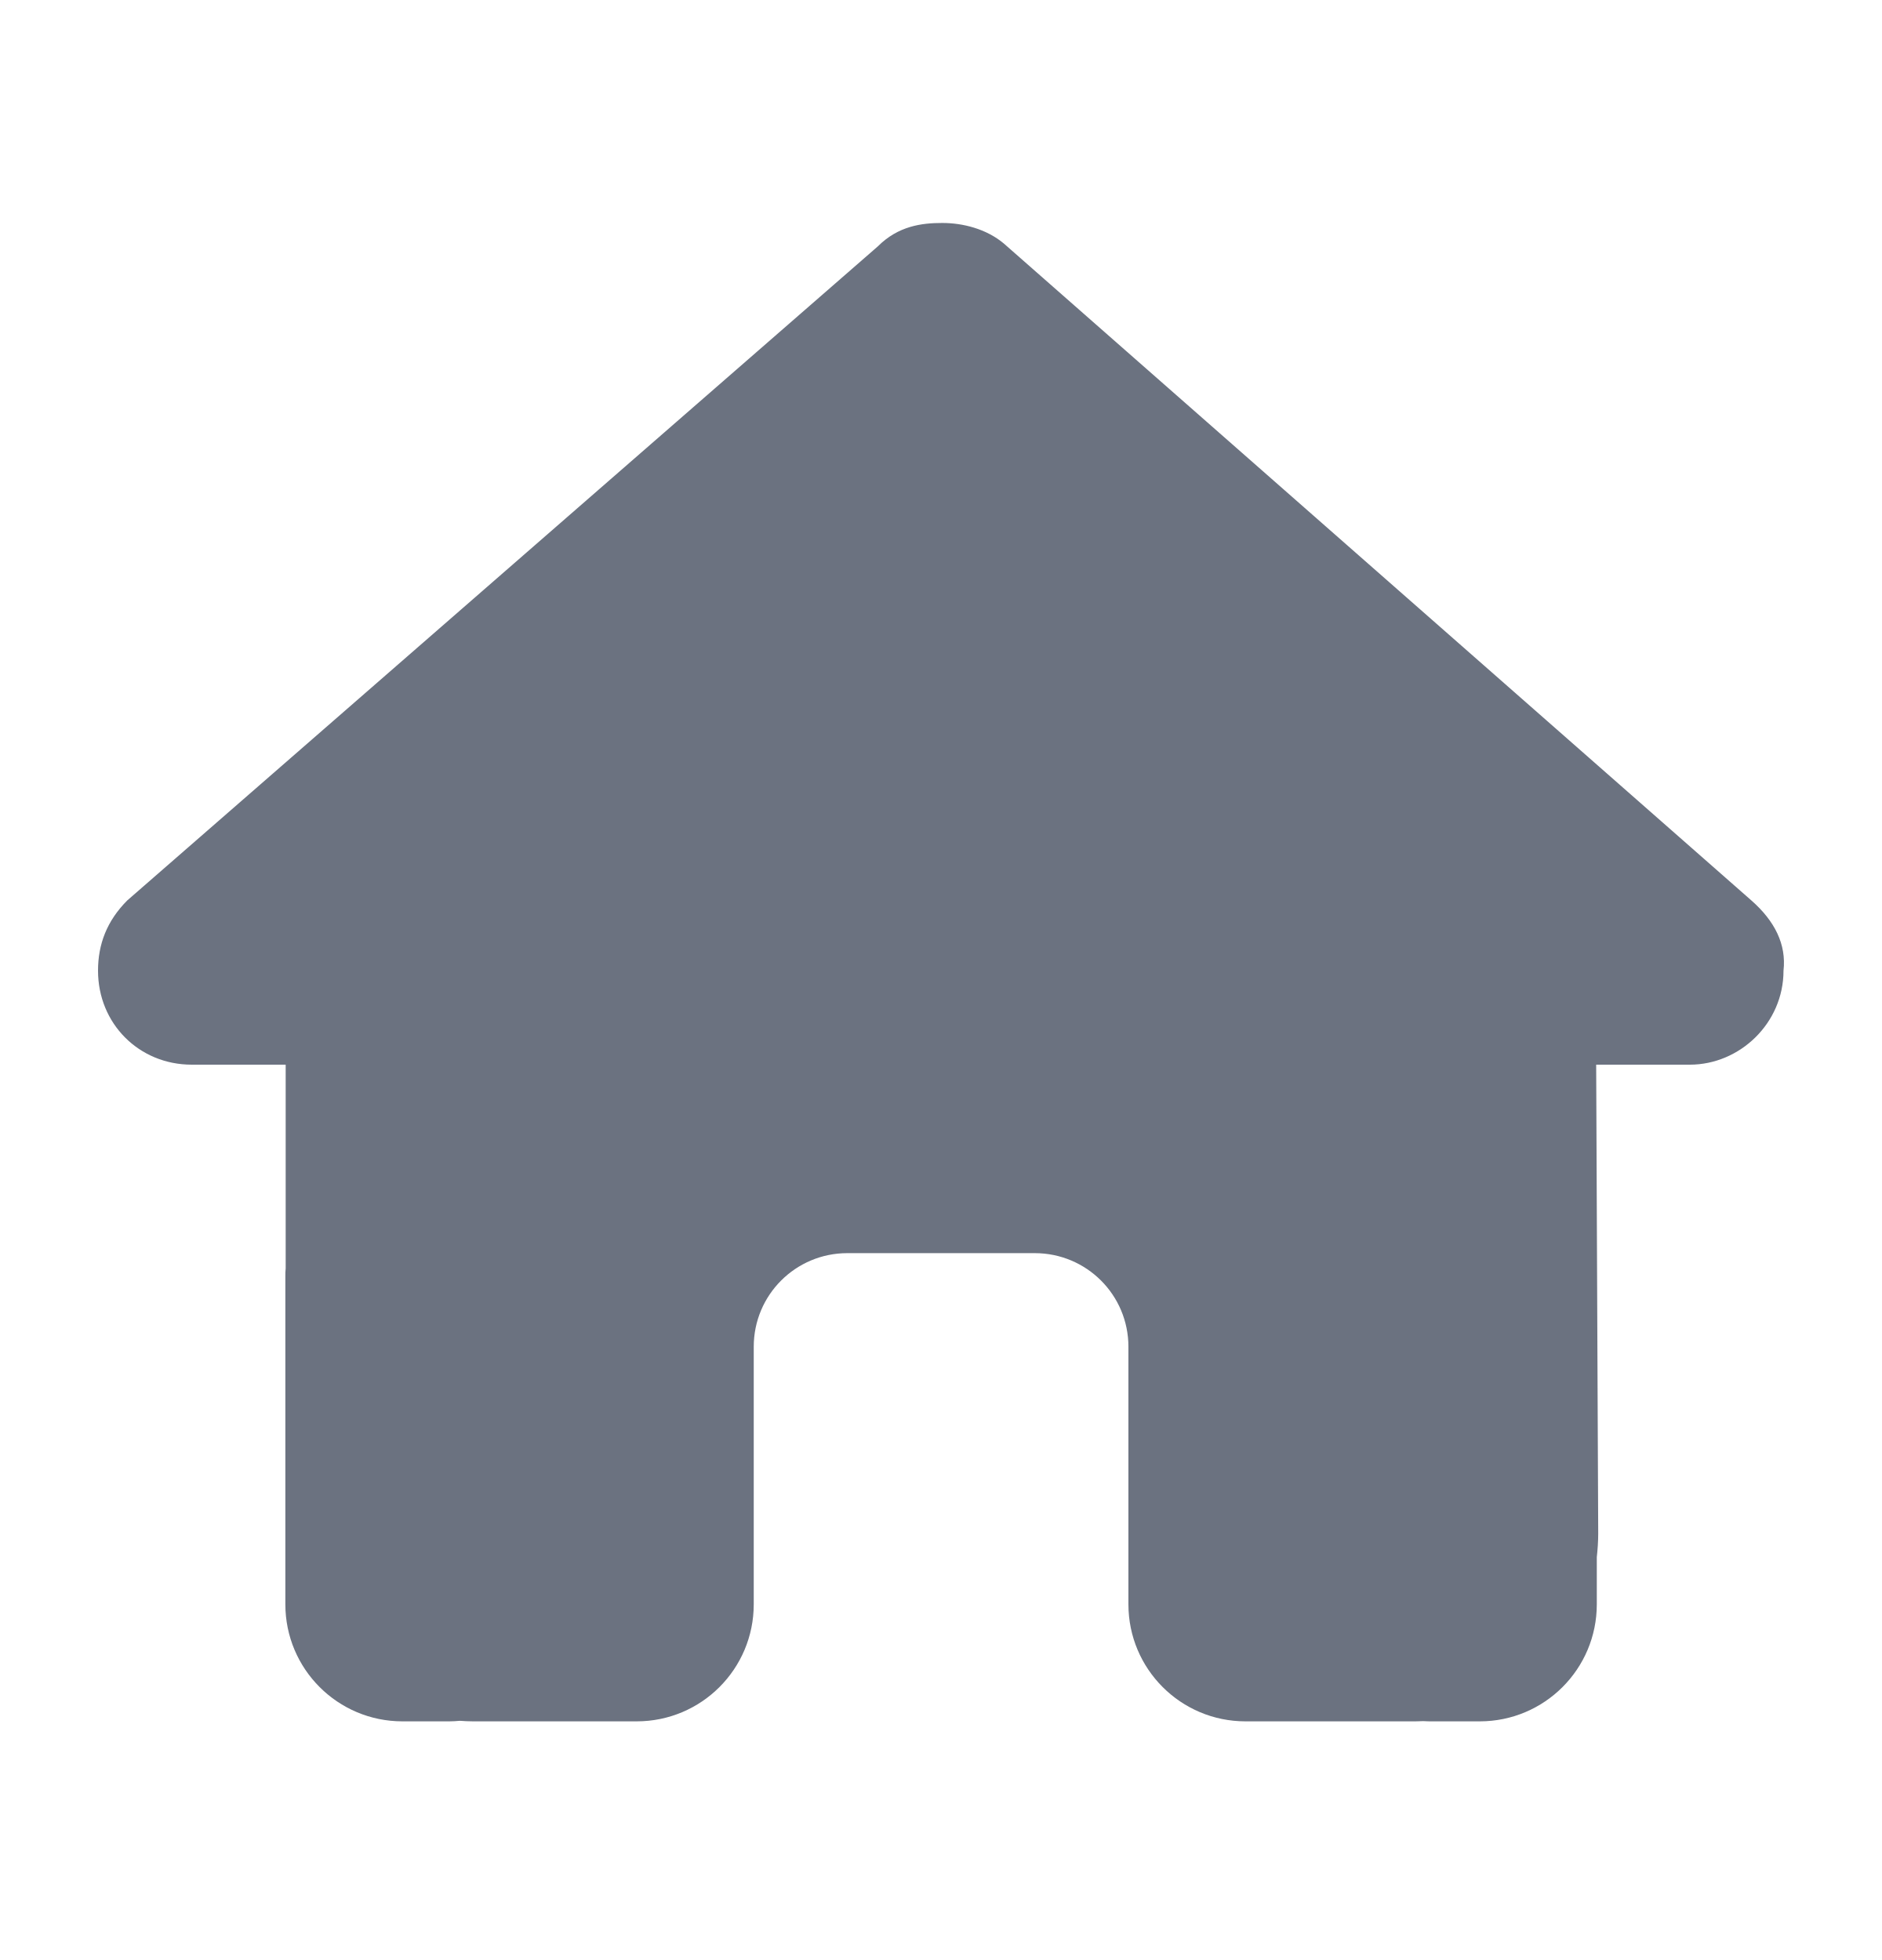
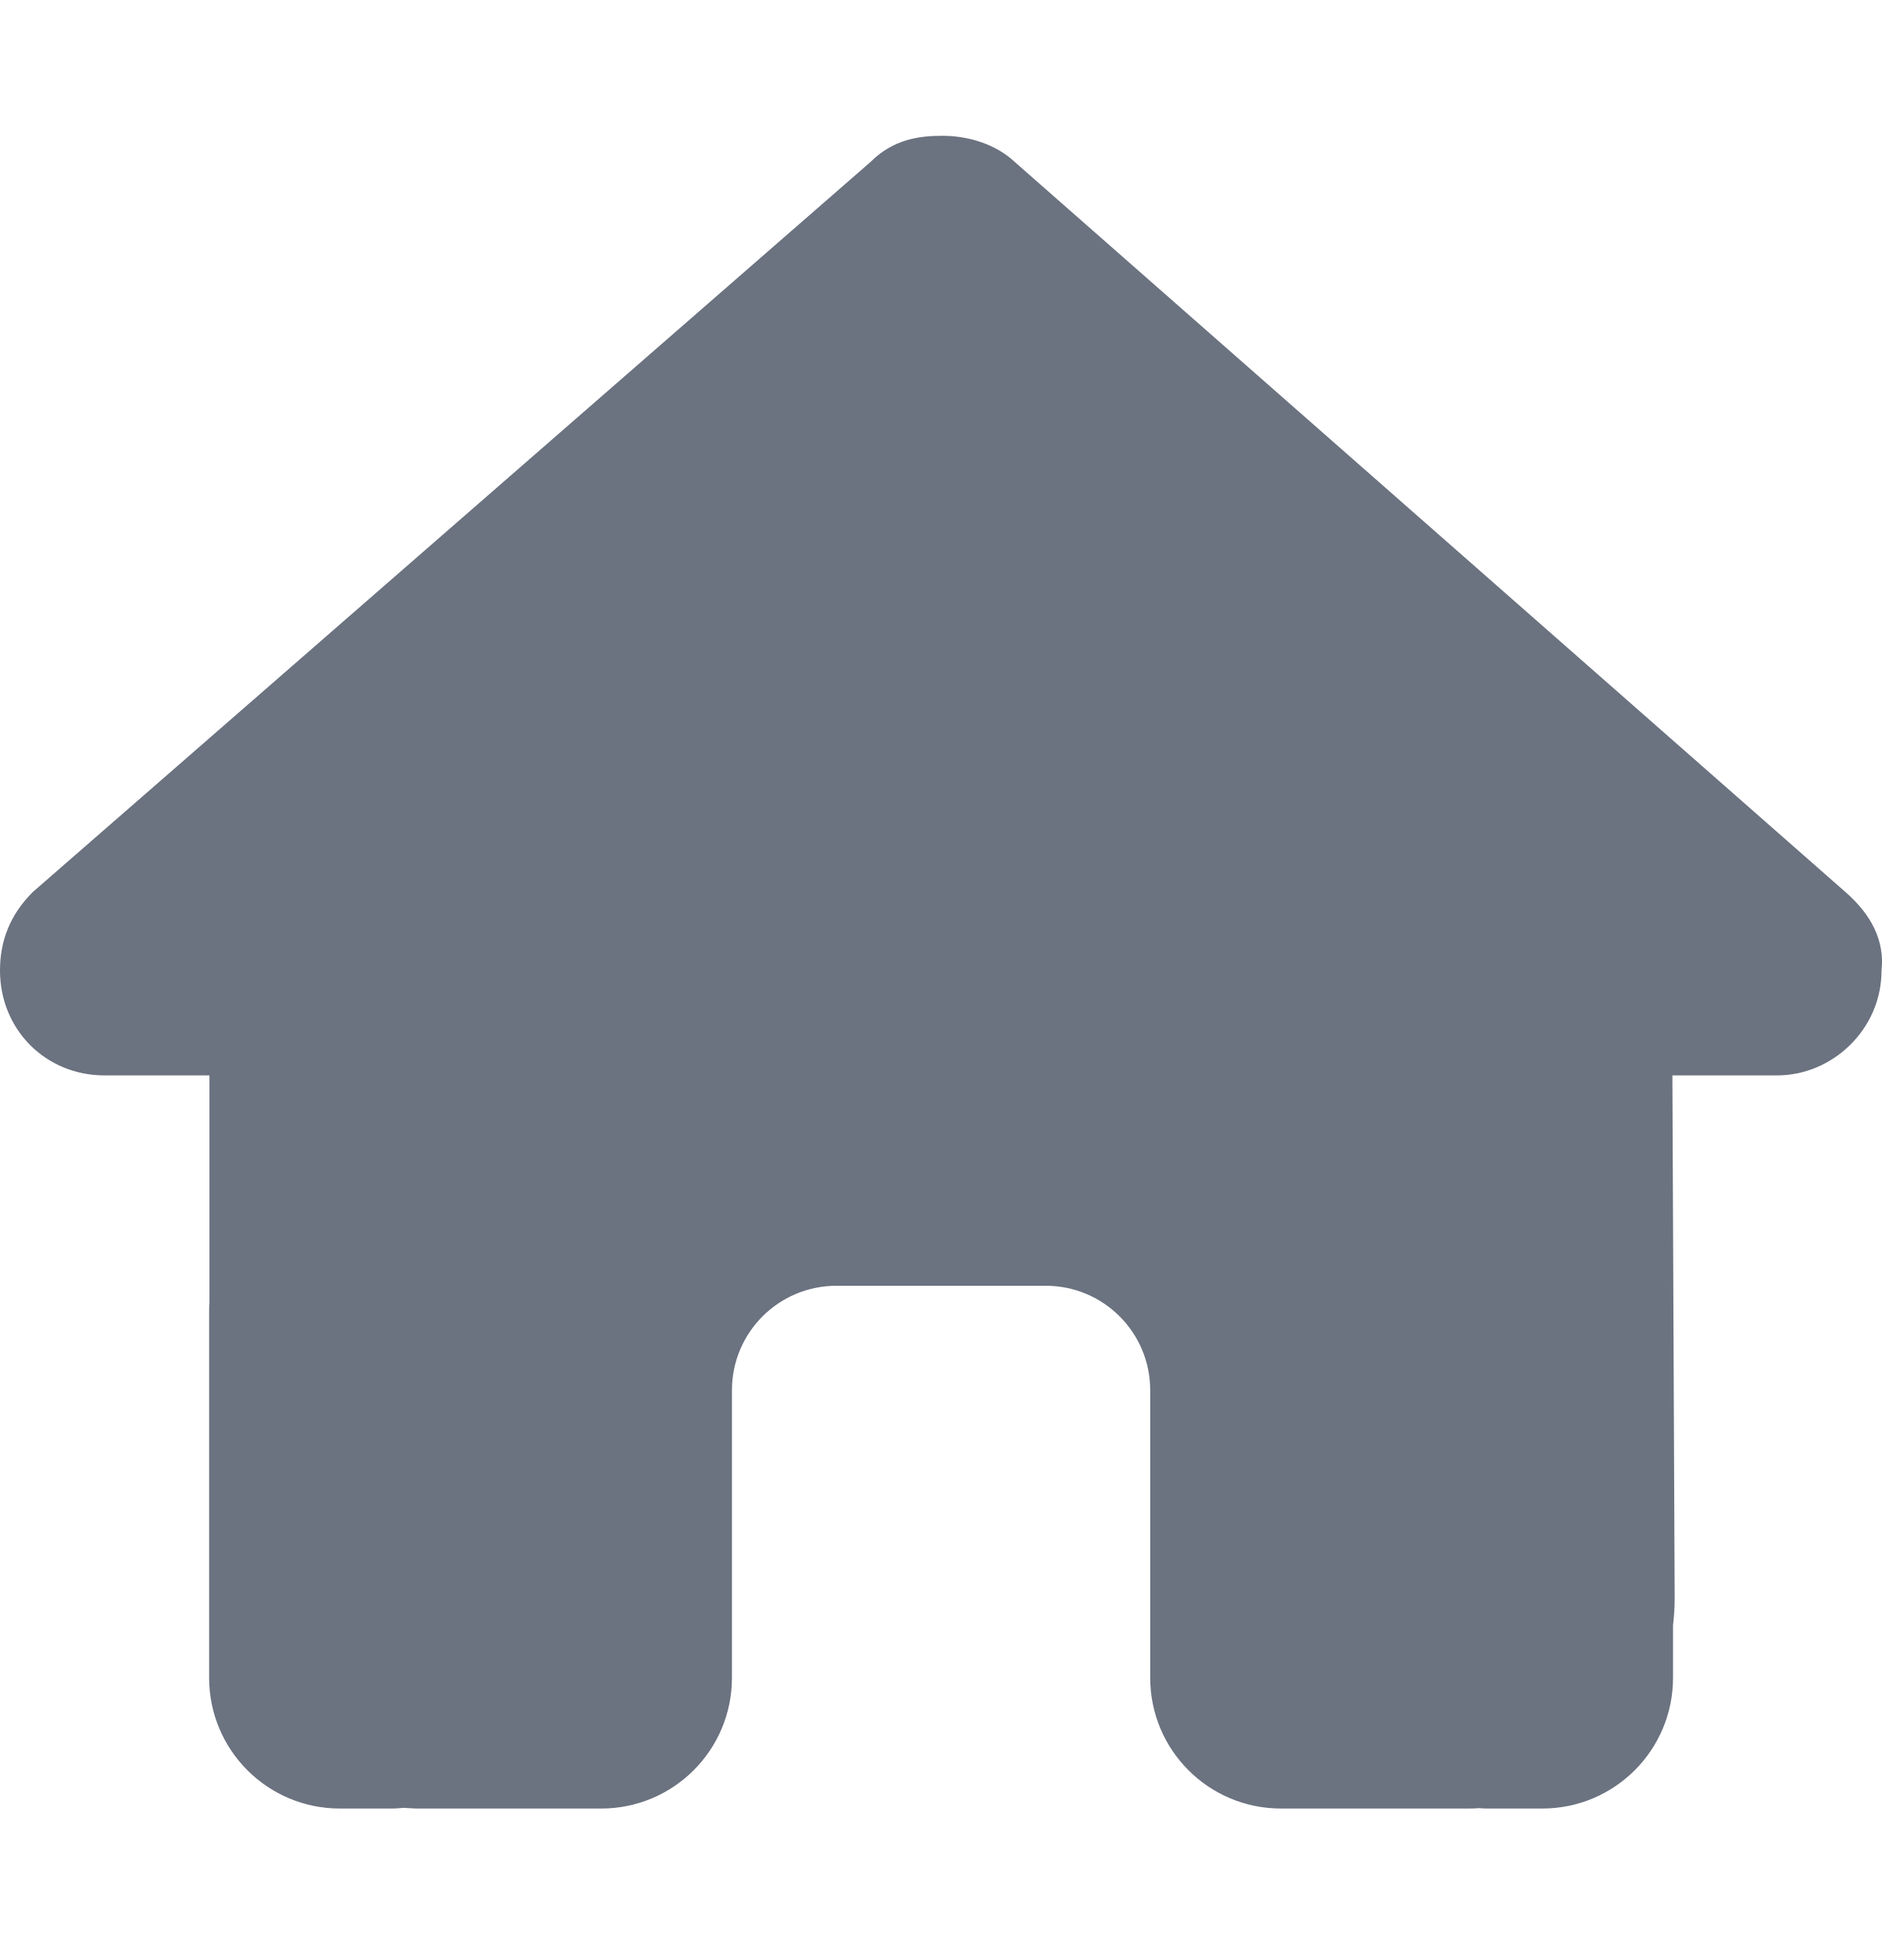
<svg xmlns="http://www.w3.org/2000/svg" width="24" height="25" viewBox="0 0 24 25" fill="none">
-   <path d="M22.744 12.381C22.744 13.053 22.184 13.58 21.55 13.58H20.355L20.381 19.56C20.381 19.661 20.374 19.761 20.363 19.862V20.463C20.363 21.288 19.695 21.956 18.87 21.956H18.272C18.231 21.956 18.19 21.956 18.149 21.953C18.097 21.956 18.045 21.956 17.992 21.956H16.779H15.883C15.058 21.956 14.39 21.288 14.39 20.463V19.567V17.178C14.39 16.517 13.856 15.984 13.195 15.984H10.806C10.146 15.984 9.612 16.517 9.612 17.178V19.567V20.463C9.612 21.288 8.944 21.956 8.119 21.956H7.223H6.032C5.976 21.956 5.92 21.953 5.864 21.949C5.819 21.953 5.774 21.956 5.73 21.956H5.132C4.307 21.956 3.639 21.288 3.639 20.463V16.282C3.639 16.249 3.639 16.211 3.643 16.178V13.58H2.445C1.773 13.58 1.25 13.057 1.25 12.381C1.25 12.045 1.362 11.747 1.623 11.485L11.195 3.142C11.456 2.881 11.755 2.844 12.016 2.844C12.277 2.844 12.576 2.918 12.8 3.105L22.334 11.485C22.632 11.747 22.782 12.045 22.744 12.381Z" fill="#6B7280" />
+   <path d="M23.994 12.379C23.994 13.129 23.369 13.717 22.66 13.717H21.327L21.356 20.392C21.356 20.505 21.348 20.617 21.335 20.73V21.401C21.335 22.322 20.589 23.068 19.668 23.068H19.002C18.956 23.068 18.91 23.068 18.864 23.063C18.806 23.068 18.747 23.068 18.689 23.068H17.335H16.335C15.414 23.068 14.668 22.322 14.668 21.401V20.401V17.734C14.668 16.996 14.072 16.4 13.335 16.4H10.668C9.93 16.4 9.334 16.996 9.334 17.734V20.401V21.401C9.334 22.322 8.588 23.068 7.667 23.068H6.667H5.338C5.275 23.068 5.213 23.063 5.15 23.059C5.1 23.063 5.05 23.068 5 23.068H4.334C3.413 23.068 2.667 22.322 2.667 21.401V16.734C2.667 16.696 2.667 16.654 2.671 16.617V13.717H1.333C0.583 13.717 0 13.133 0 12.379C0 12.004 0.125 11.671 0.417 11.379L11.101 2.066C11.393 1.774 11.726 1.732 12.018 1.732C12.309 1.732 12.643 1.816 12.893 2.024L23.535 11.379C23.869 11.671 24.035 12.004 23.994 12.379Z" fill="#6B7280" />
</svg>
